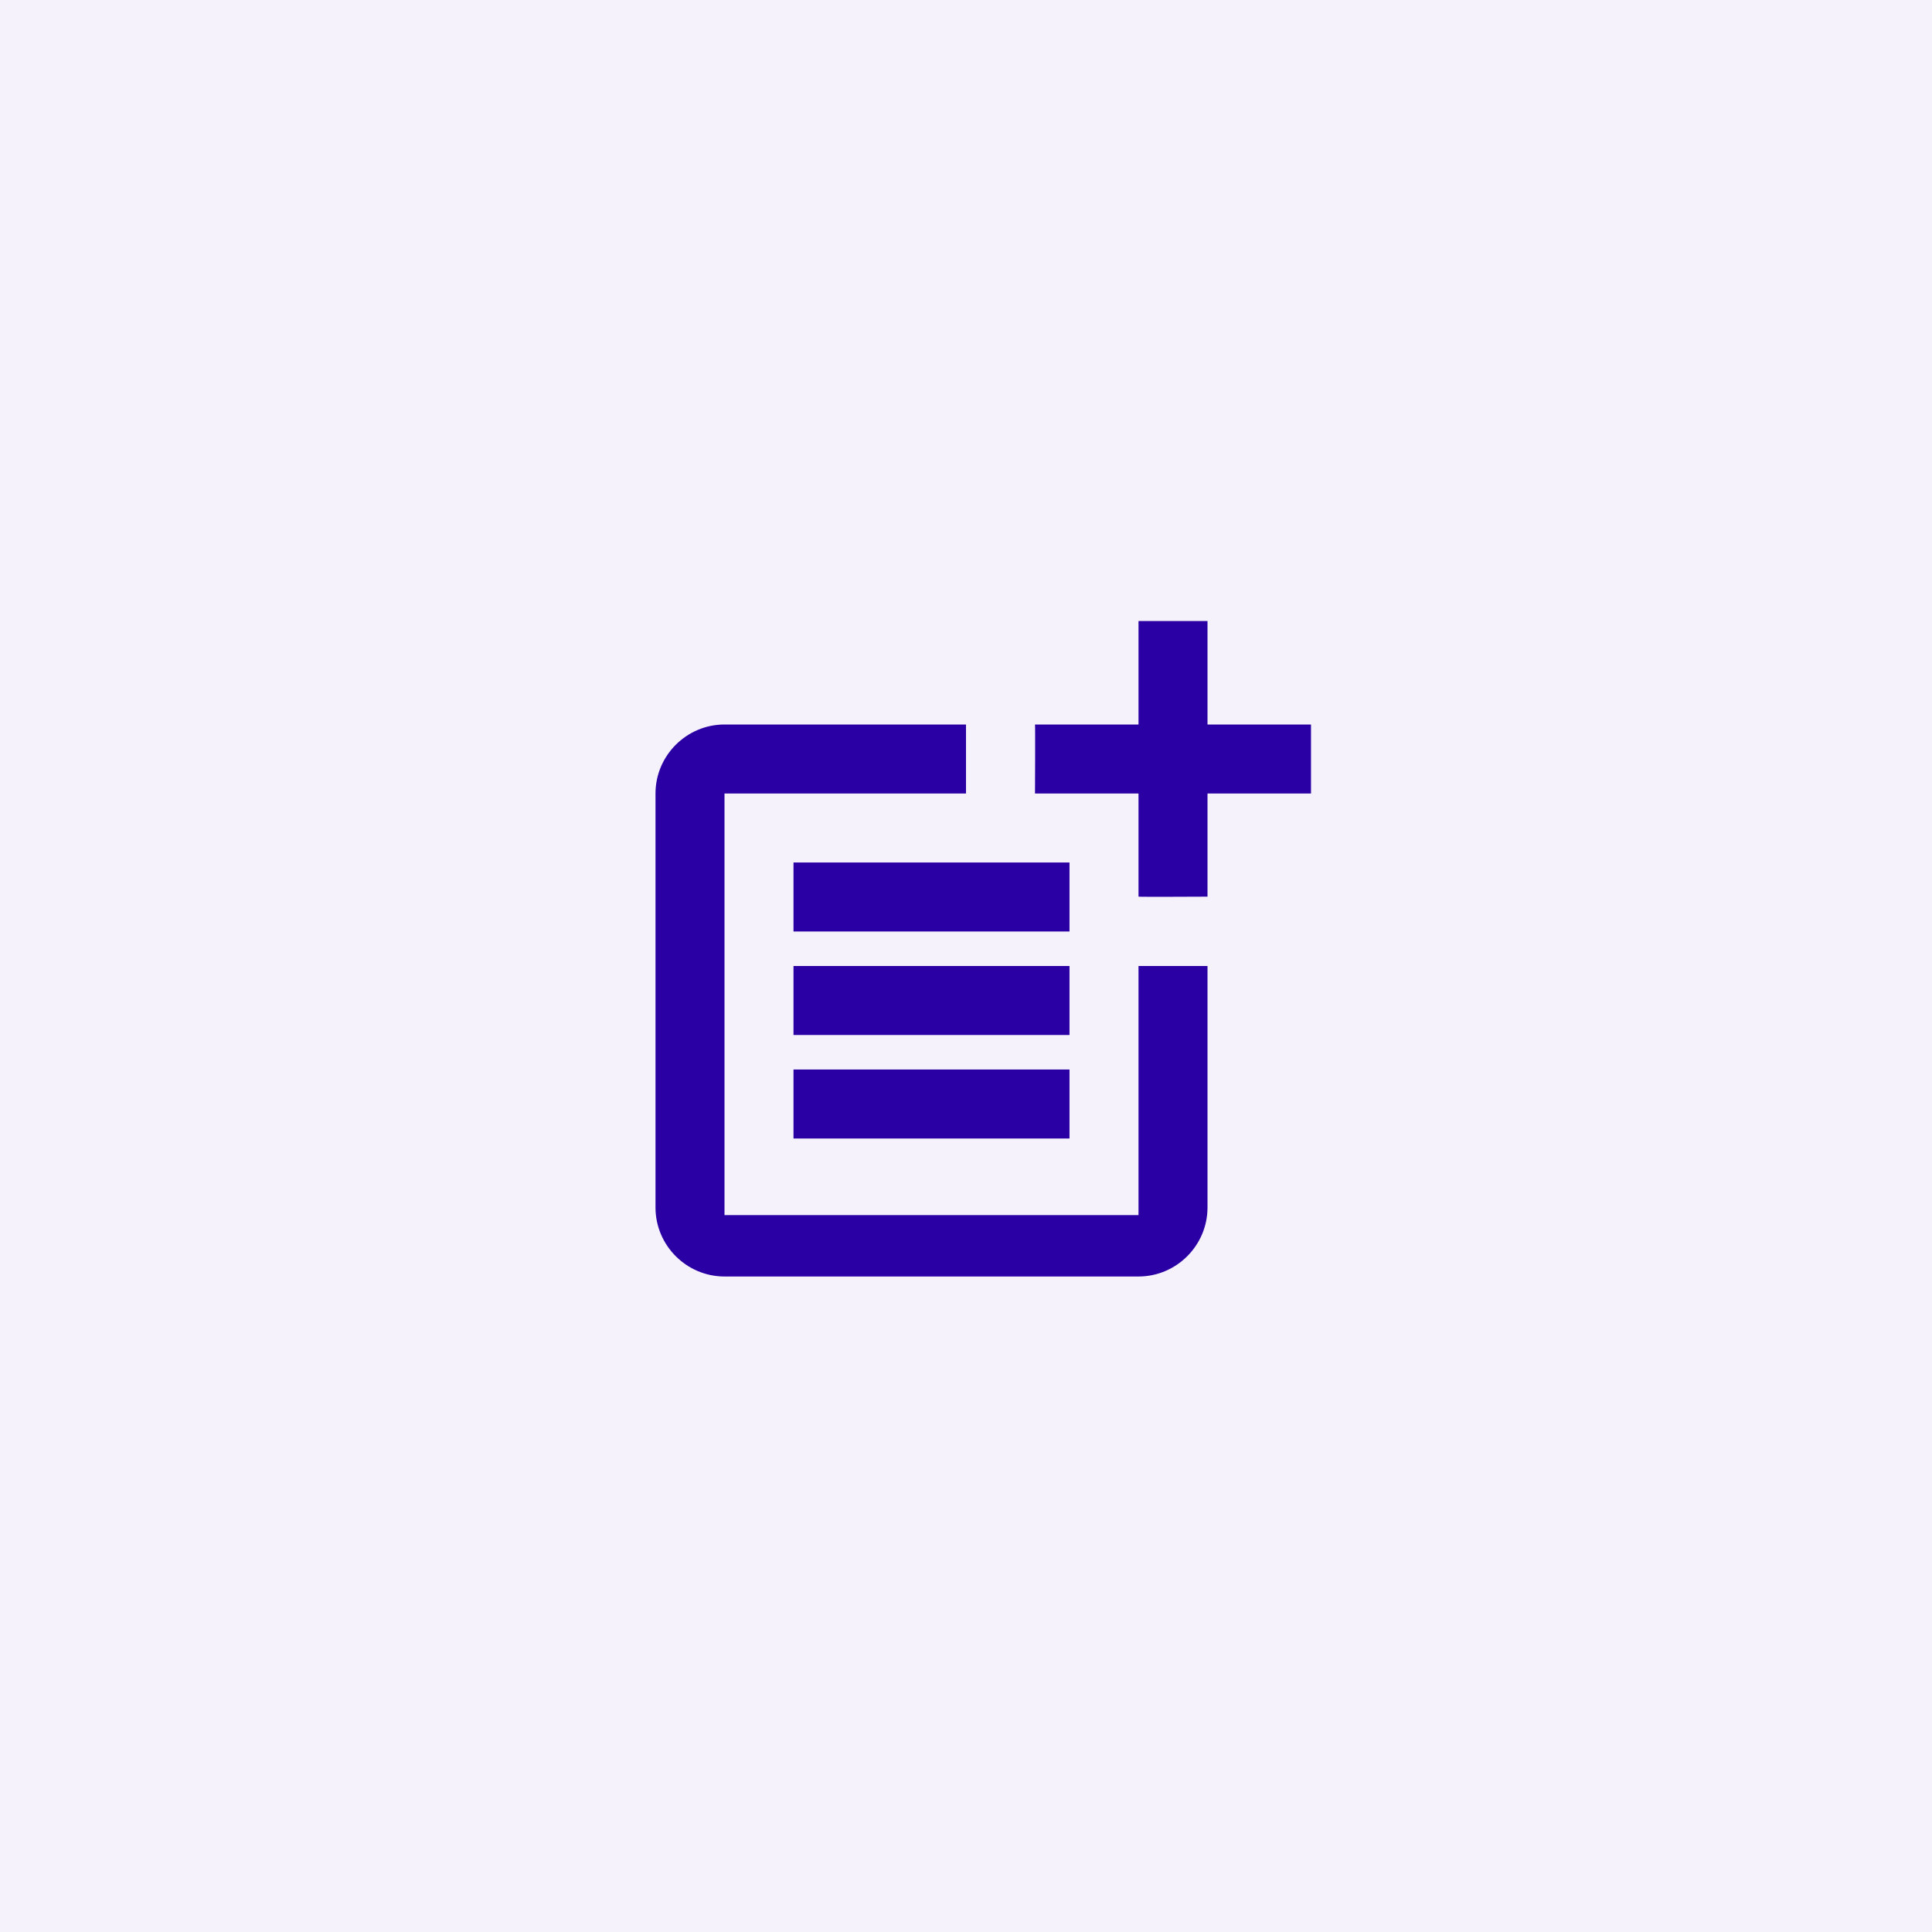
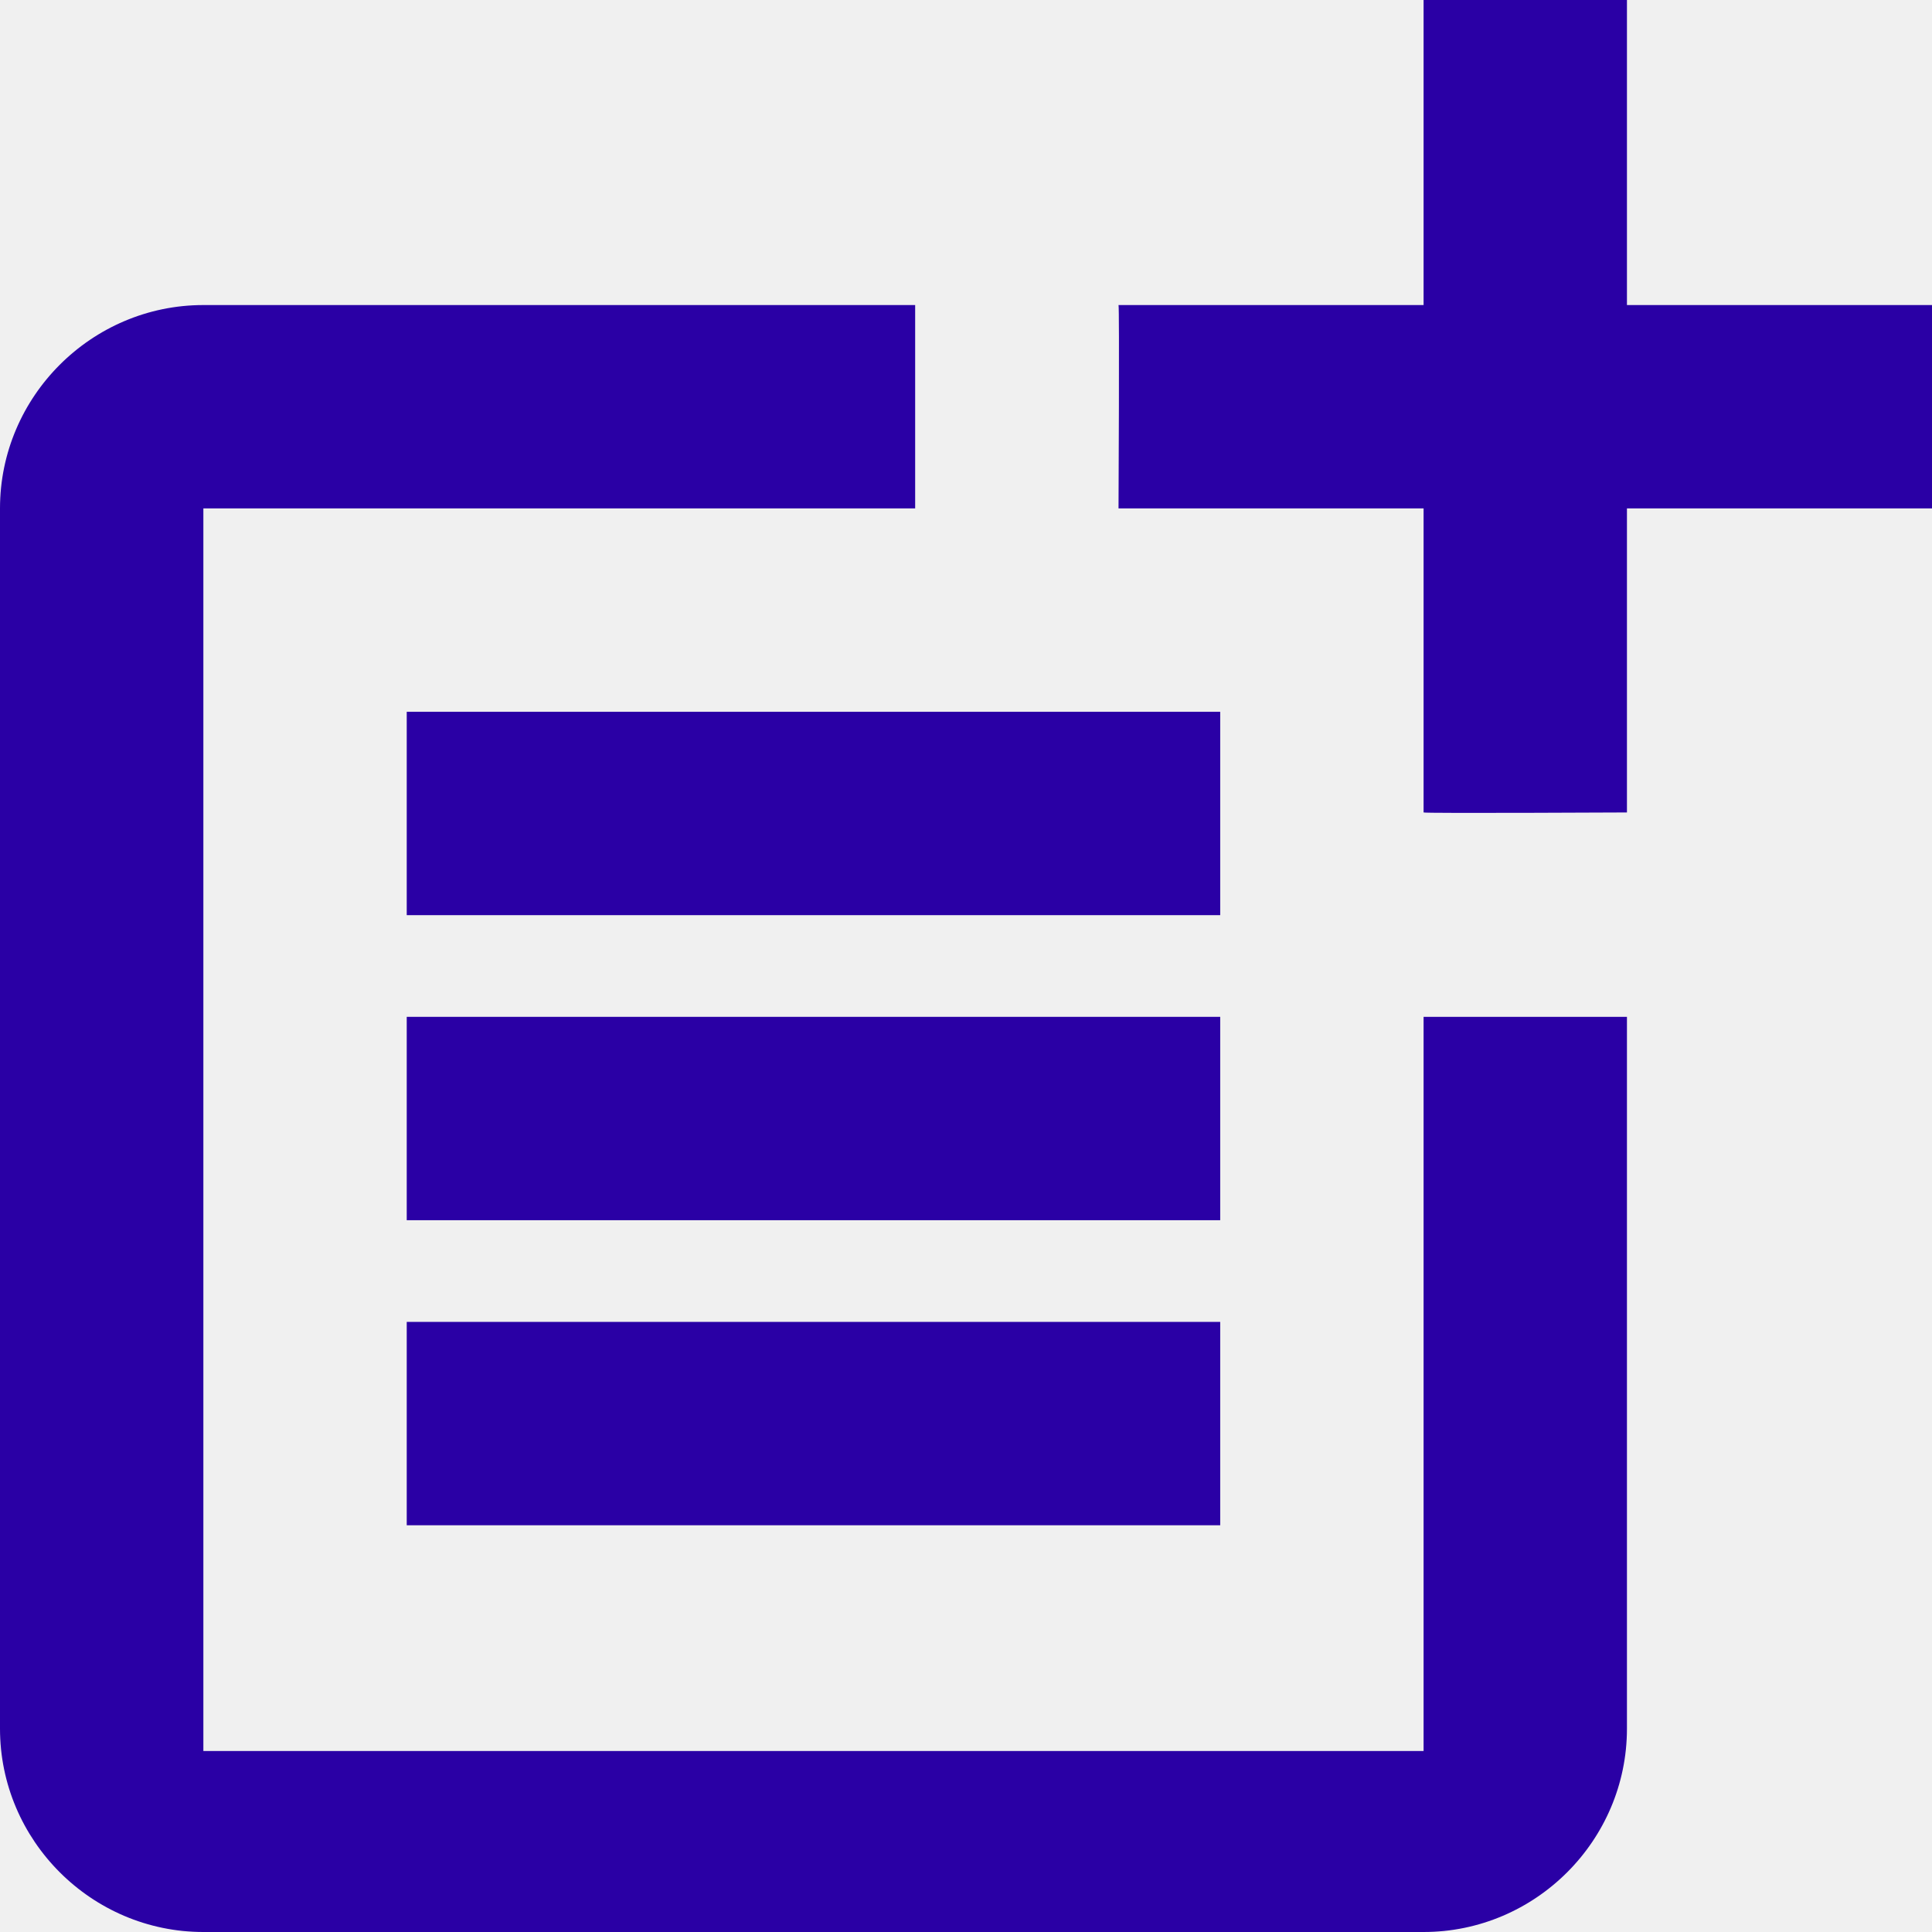
- <svg xmlns="http://www.w3.org/2000/svg" width="56" height="56" viewBox="0 0 56 56" fill="none">
-   <rect width="56" height="56" fill="#F5F2FB" />
-   <g clip-path="url(#clip0_942_26285)">
-     <path d="M33 35.22H21V23H28V21H21C19.9 21 19 21.9 19 23V35C19 36.1 19.9 37 21 37H33C34.1 37 35 36.1 35 35V28H33V35.22Z" fill="#2A00A5" />
-     <path d="M35 18H33V21H30C30.01 21.01 30 23 30 23H33V25.99C33.01 26 35 25.99 35 25.99V23H38V21H35V18Z" fill="#2A00A5" />
-     <path d="M31 25H23V27H31V25Z" fill="#2A00A5" />
-     <path d="M23 28V30H31V28H28H23Z" fill="#2A00A5" />
-     <path d="M31 31H23V33H31V31Z" fill="#2A00A5" />
-   </g>
-   <defs>
-     <clipPath id="clip0_942_26285">
-       <rect width="24" height="24" fill="white" transform="translate(16 16)" />
-     </clipPath>
-   </defs>
+ <svg xmlns="http://www.w3.org/2000/svg" width="19" height="19" viewBox="0 0 19 19" fill="none">
+   <path d="M14 17.22H2V5H9V3H2C0.9 3 0 3.9 0 5V17C0 18.1 0.9 19 2 19H14C15.1 19 16 18.1 16 17V10H14V17.22Z" fill="#2A00A5" />
+   <path d="M16 0H14V3H11C11.01 3.01 11 5 11 5H14V7.99C14.01 8 16 7.99 16 7.99V5H19V3H16V0Z" fill="#2A00A5" />
+   <path d="M12 7H4V9H12V7Z" fill="#2A00A5" />
+   <path d="M4 10V12H12V10H9H4Z" fill="#2A00A5" />
+   <path d="M12 13H4V15H12V13Z" fill="#2A00A5" />
</svg>
